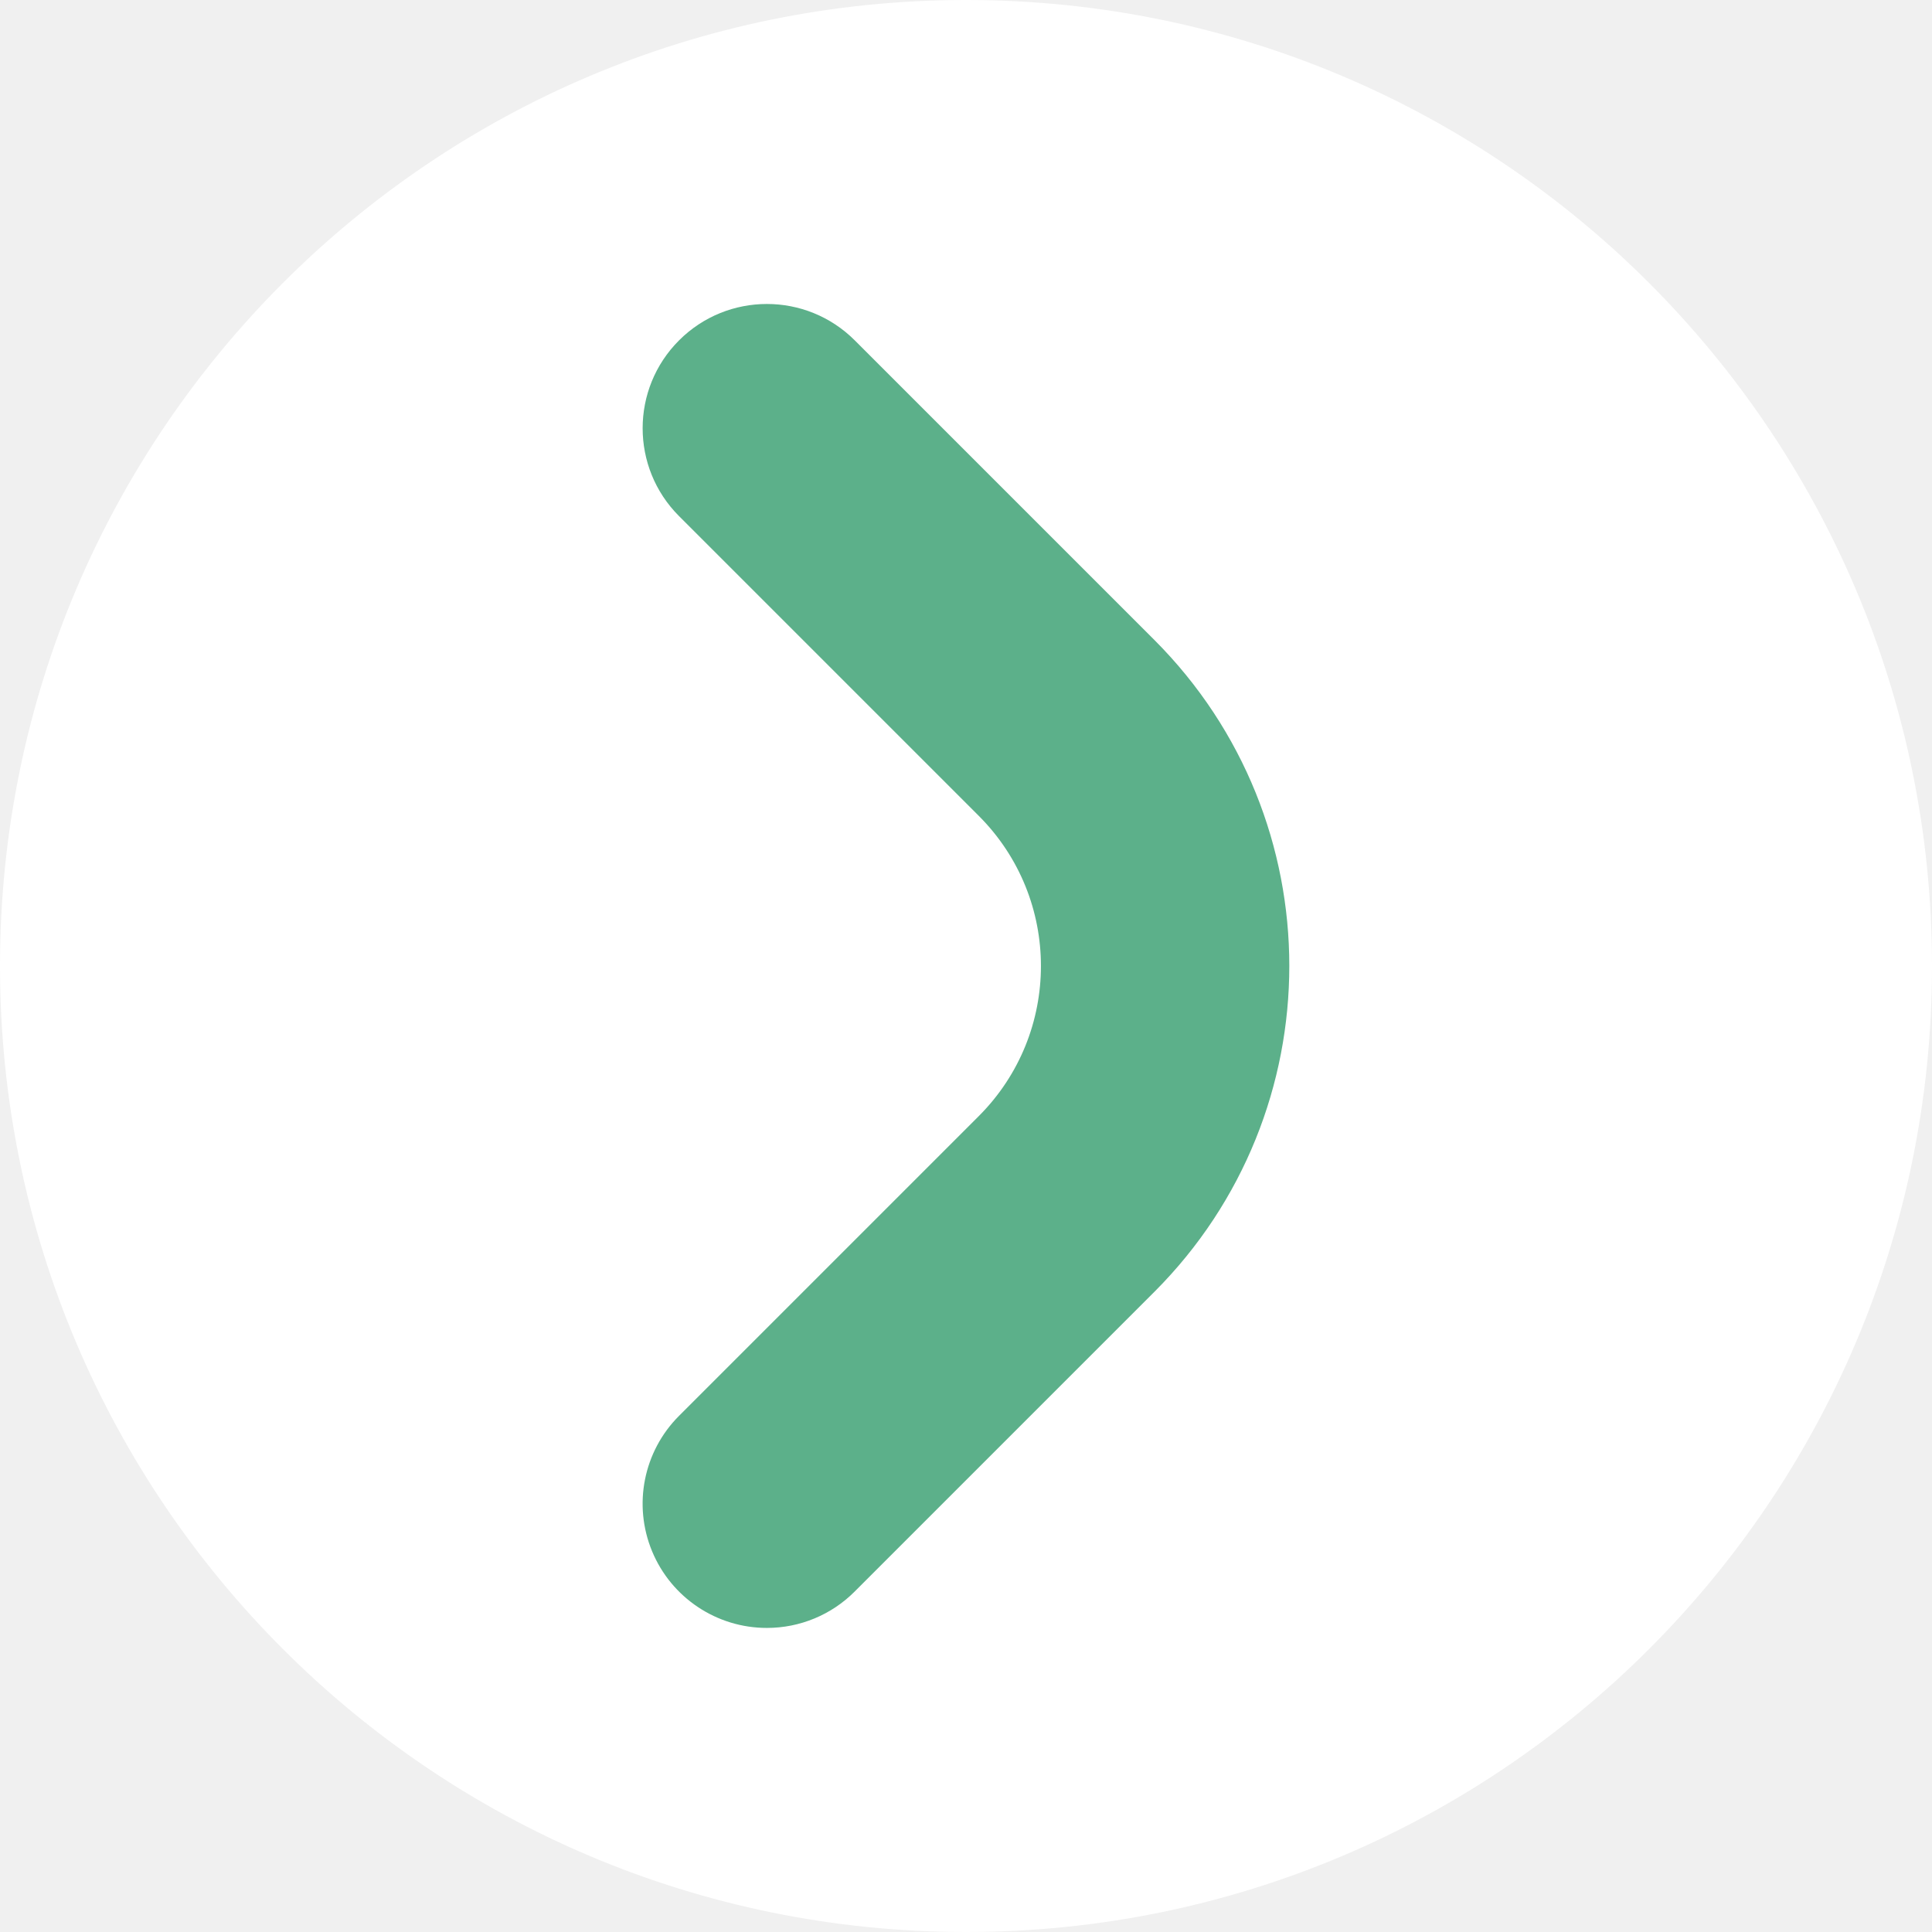
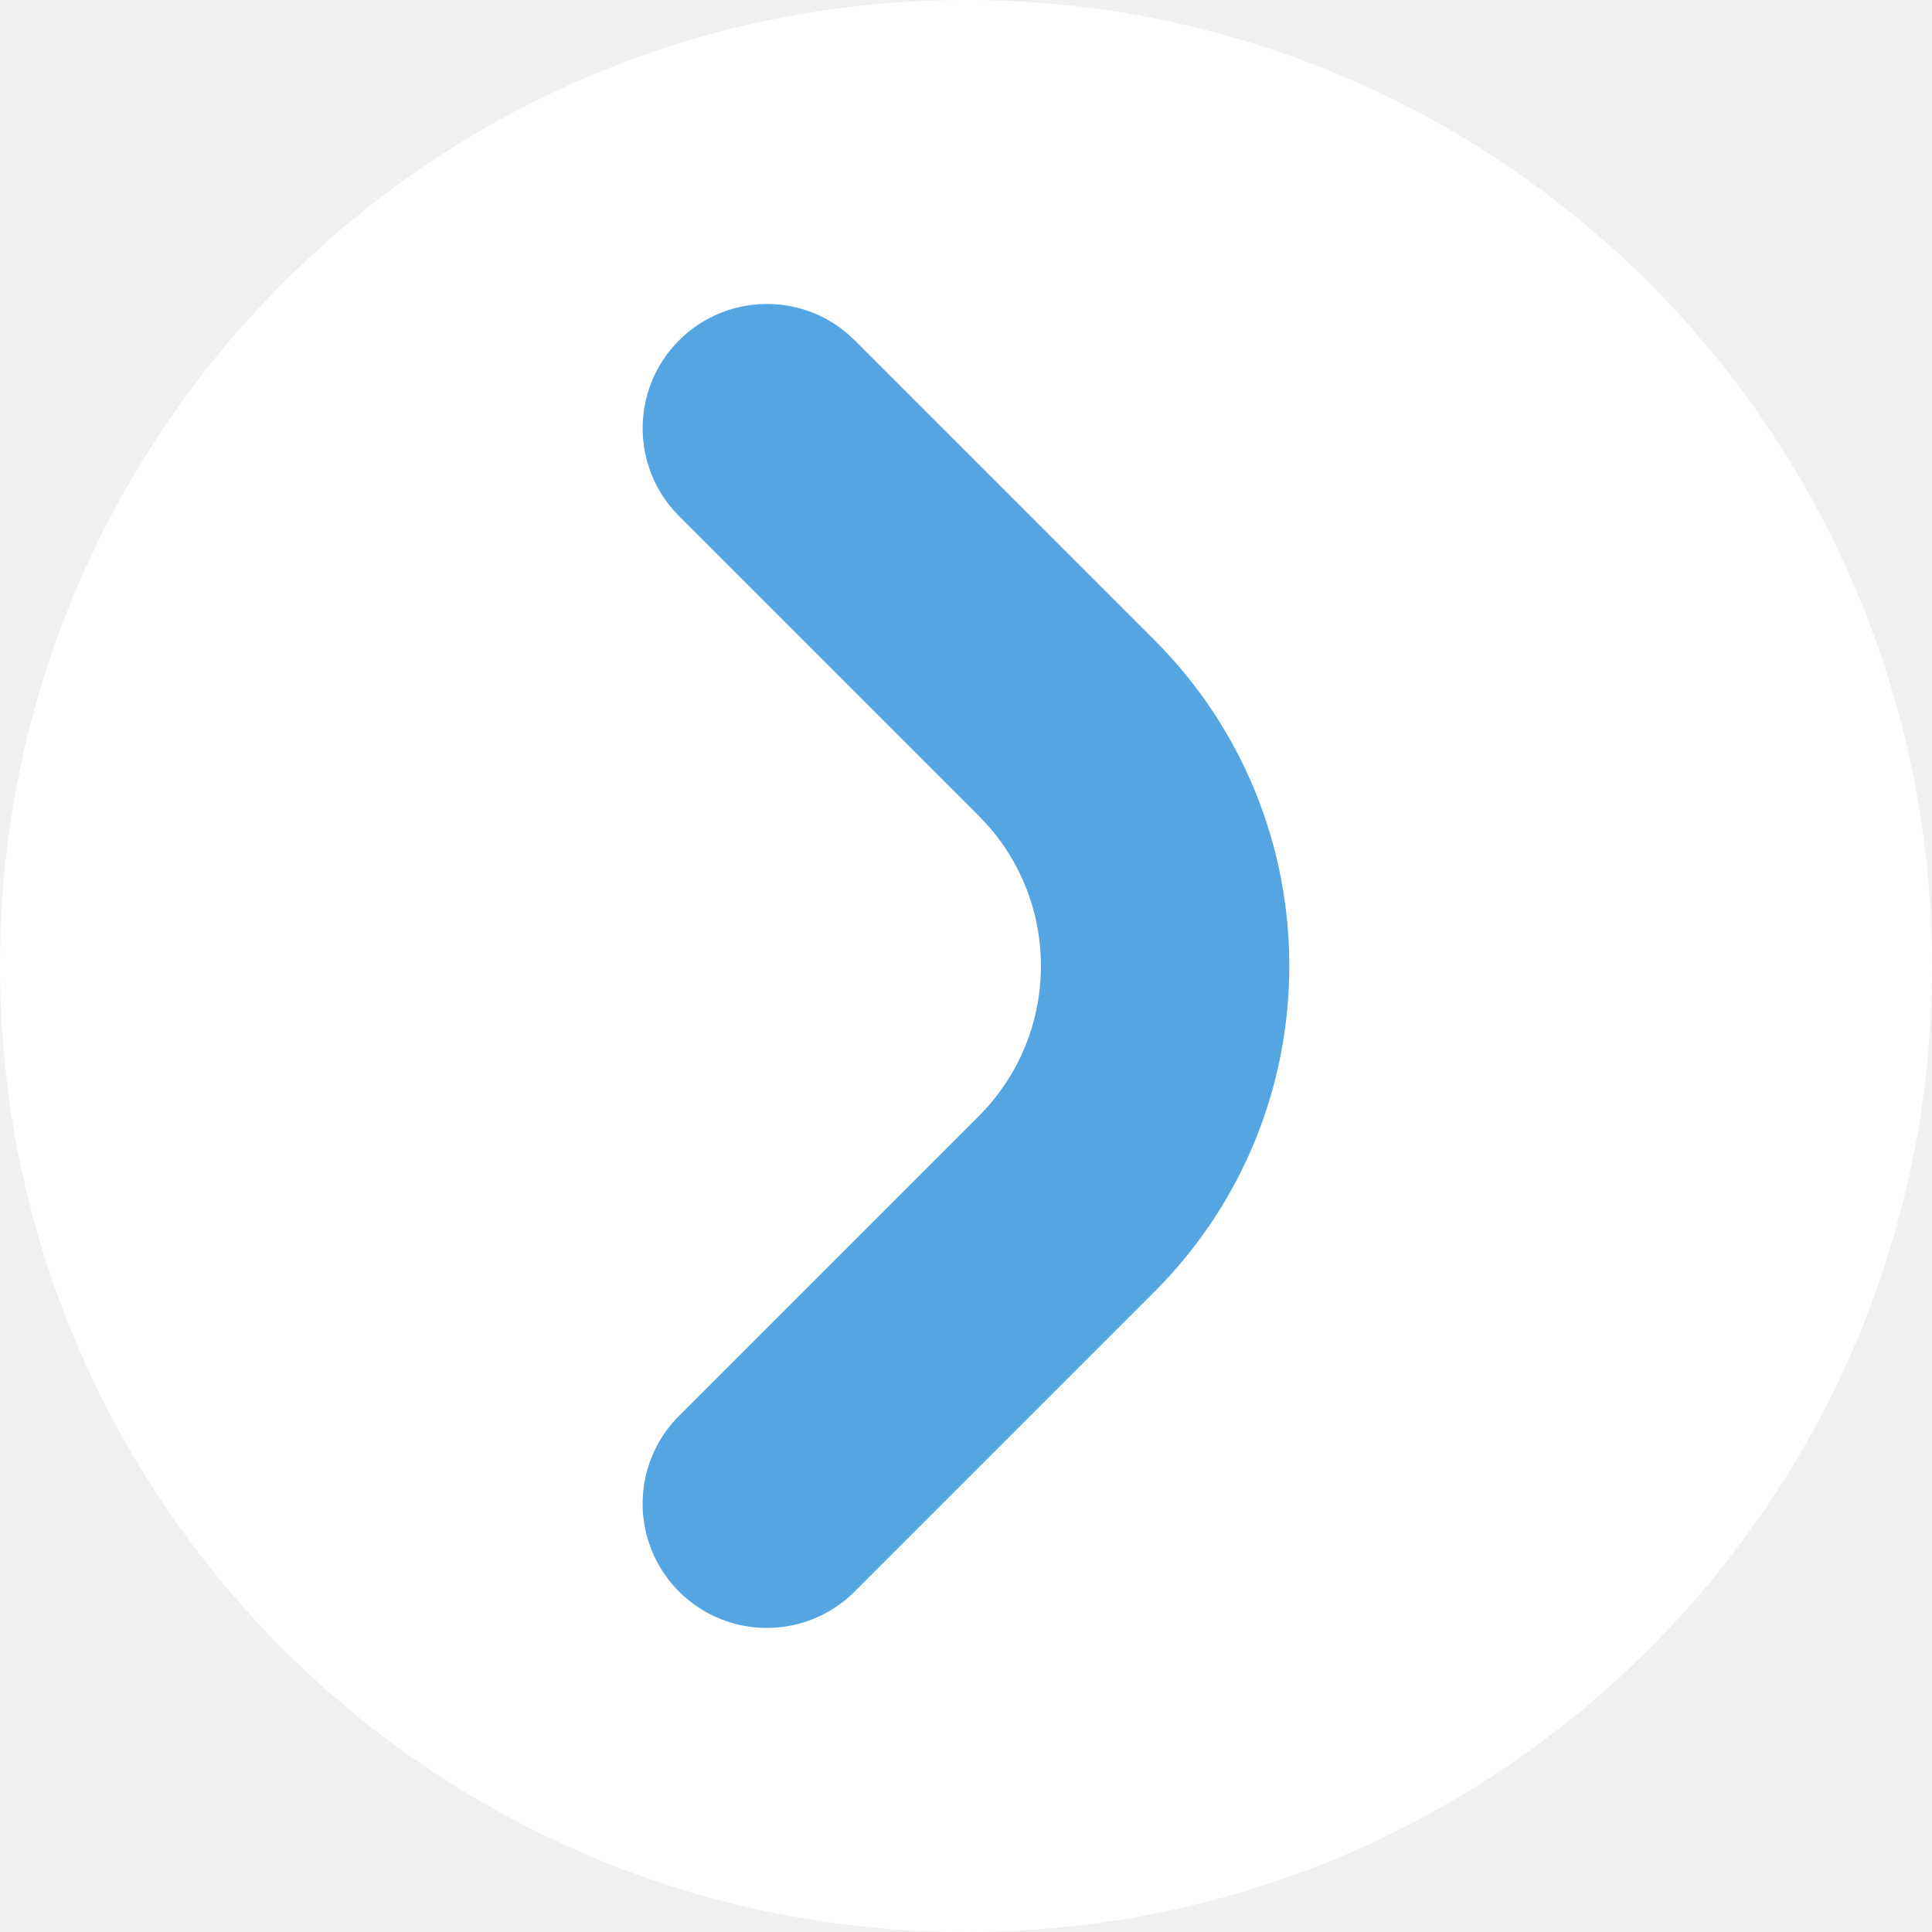
<svg xmlns="http://www.w3.org/2000/svg" id="play_btn" width="41.776" height="41.776" viewBox="0 0 41.776 41.776">
  <path id="Path_73" data-name="Path 73" d="M41.776,20.888A20.888,20.888,0,1,1,20.888,0,20.888,20.888,0,0,1,41.776,20.888" transform="translate(0 0)" fill="#fff" />
-   <path id="Path_74" data-name="Path 74" d="M112.688,72.772a2.686,2.686,0,0,1-1.9-4.586l6.484-6.484a4.592,4.592,0,0,0,0-6.487l-6.484-6.484a2.686,2.686,0,1,1,3.8-3.8l6.484,6.484a9.971,9.971,0,0,1,0,14.084l-6.484,6.484A2.678,2.678,0,0,1,112.688,72.772Z" transform="translate(-96.105 -37.571)" fill="#5cb08a" />
+   <path id="Path_74" data-name="Path 74" d="M112.688,72.772a2.686,2.686,0,0,1-1.9-4.586l6.484-6.484a4.592,4.592,0,0,0,0-6.487l-6.484-6.484a2.686,2.686,0,1,1,3.8-3.8l6.484,6.484a9.971,9.971,0,0,1,0,14.084l-6.484,6.484A2.678,2.678,0,0,1,112.688,72.772Z" transform="translate(-96.105 -37.571)" fill="#55a5e2" />
</svg>
